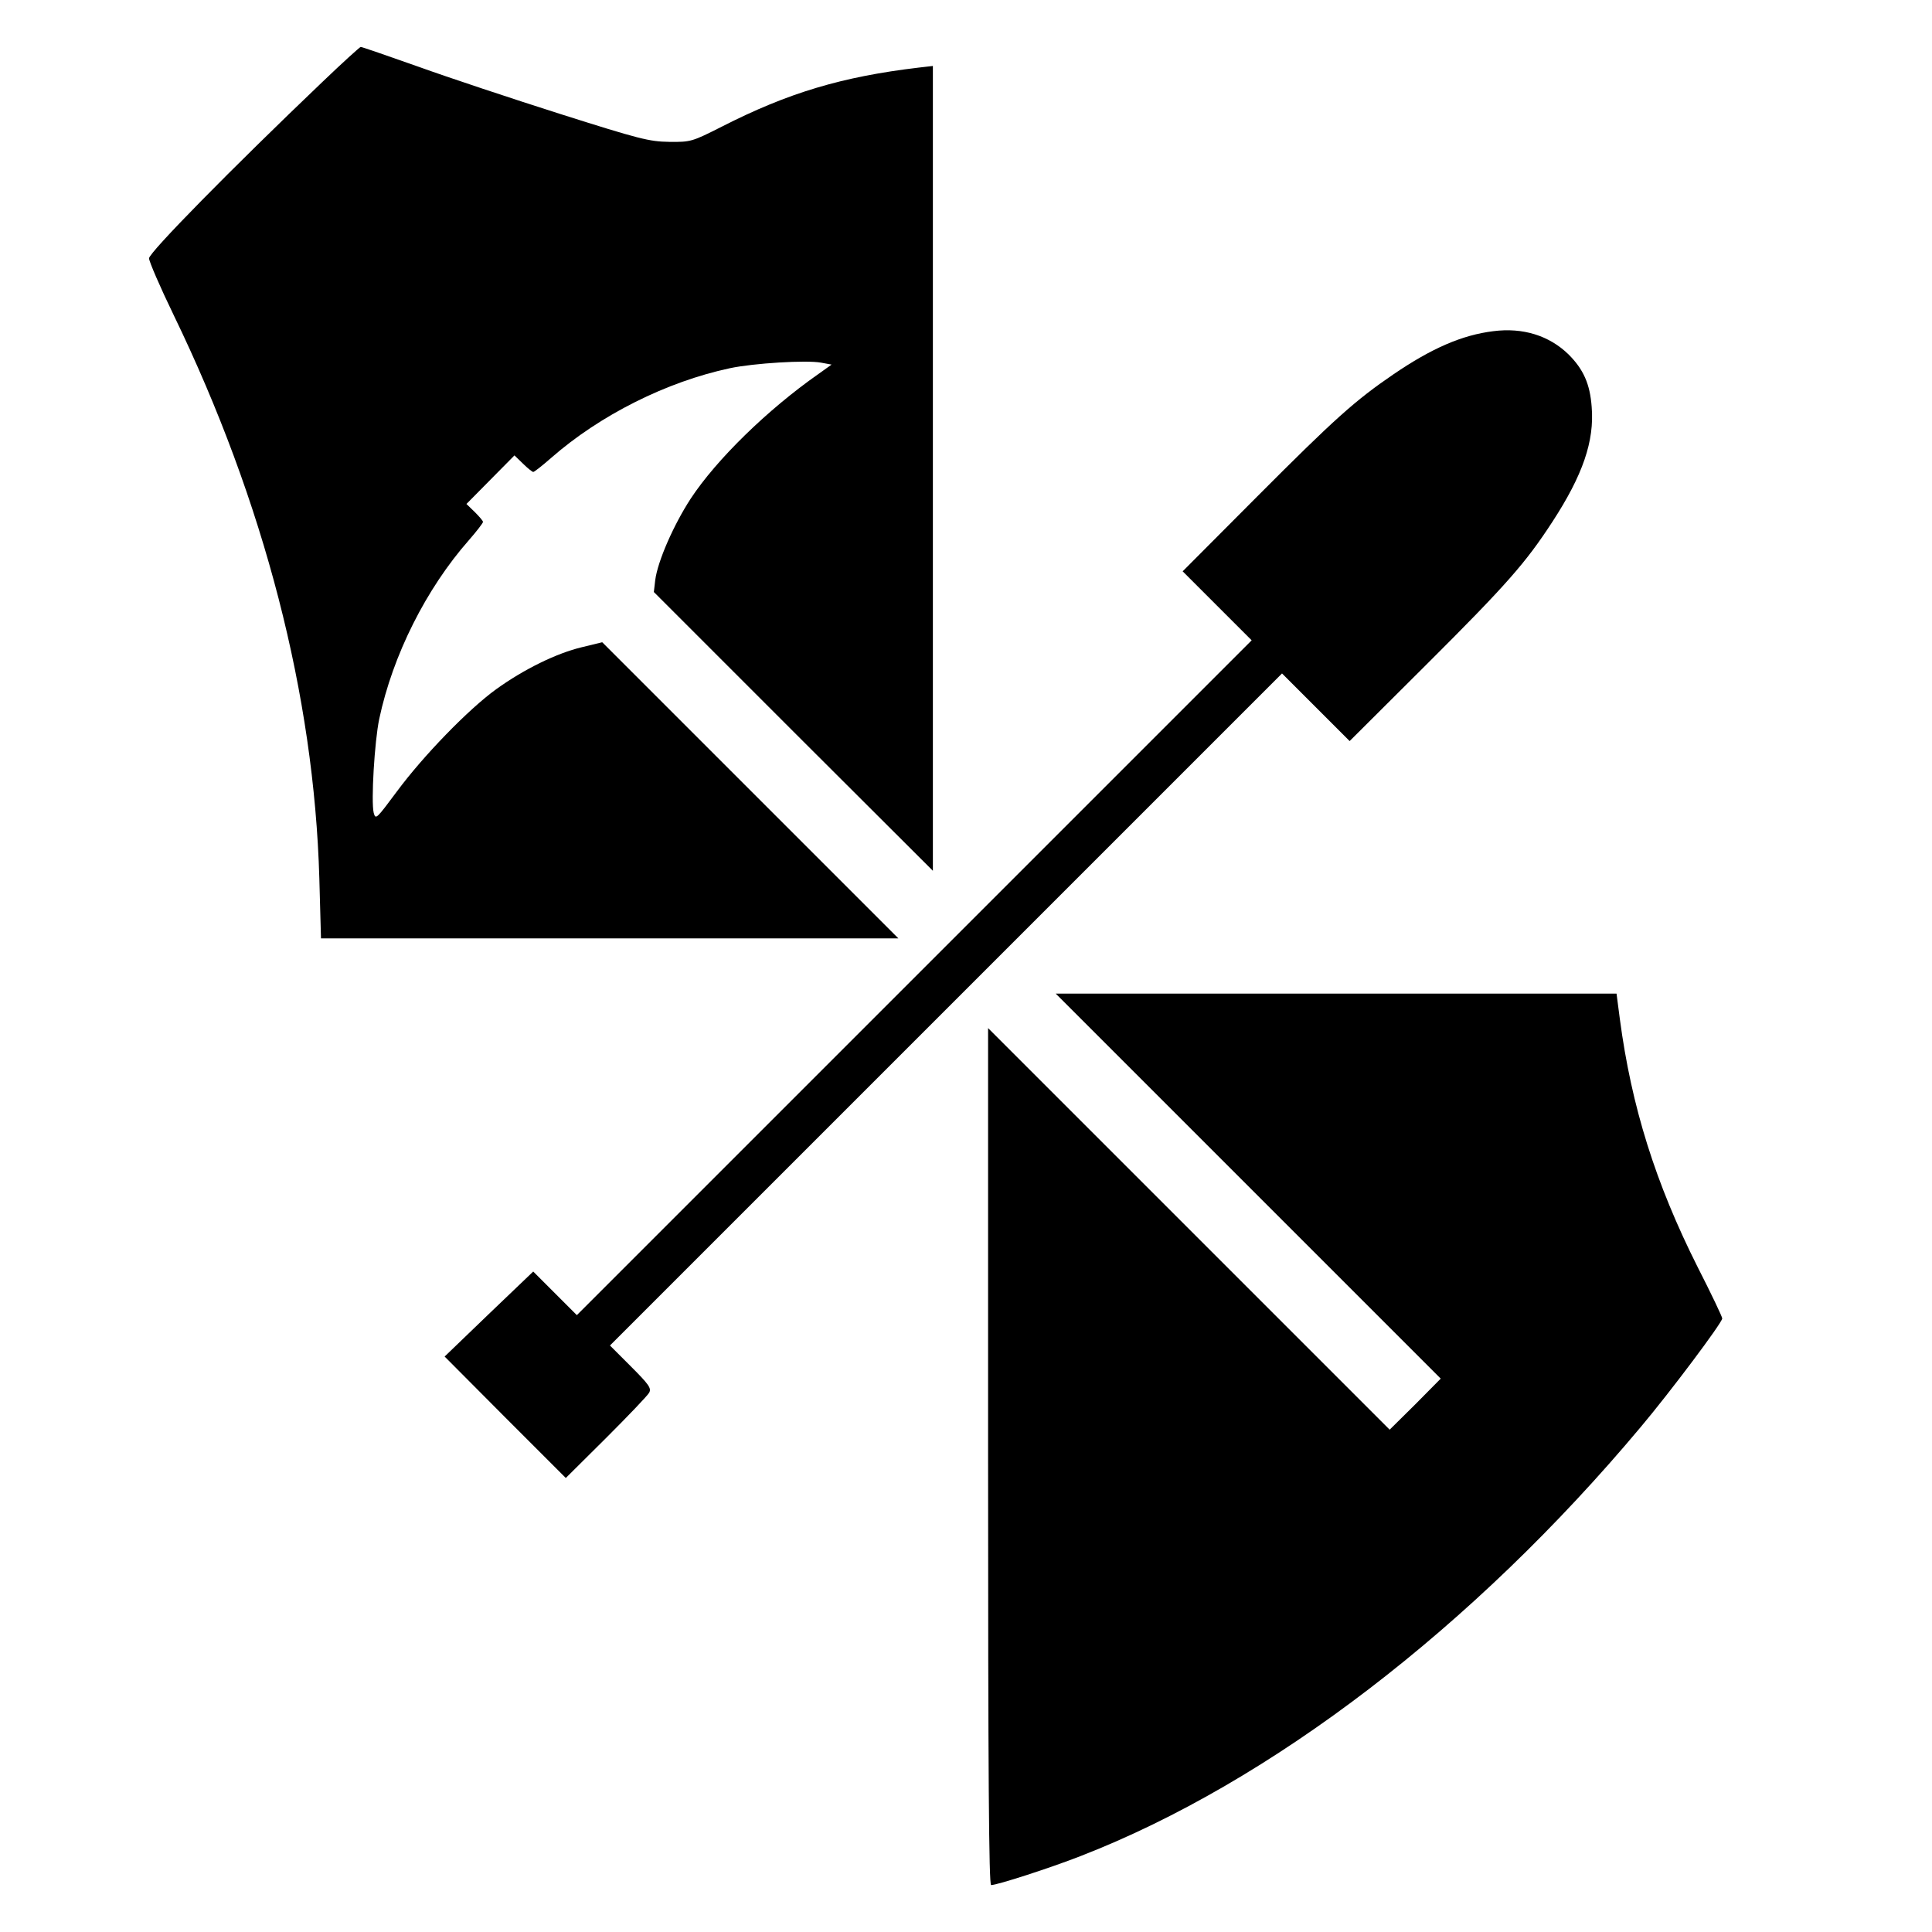
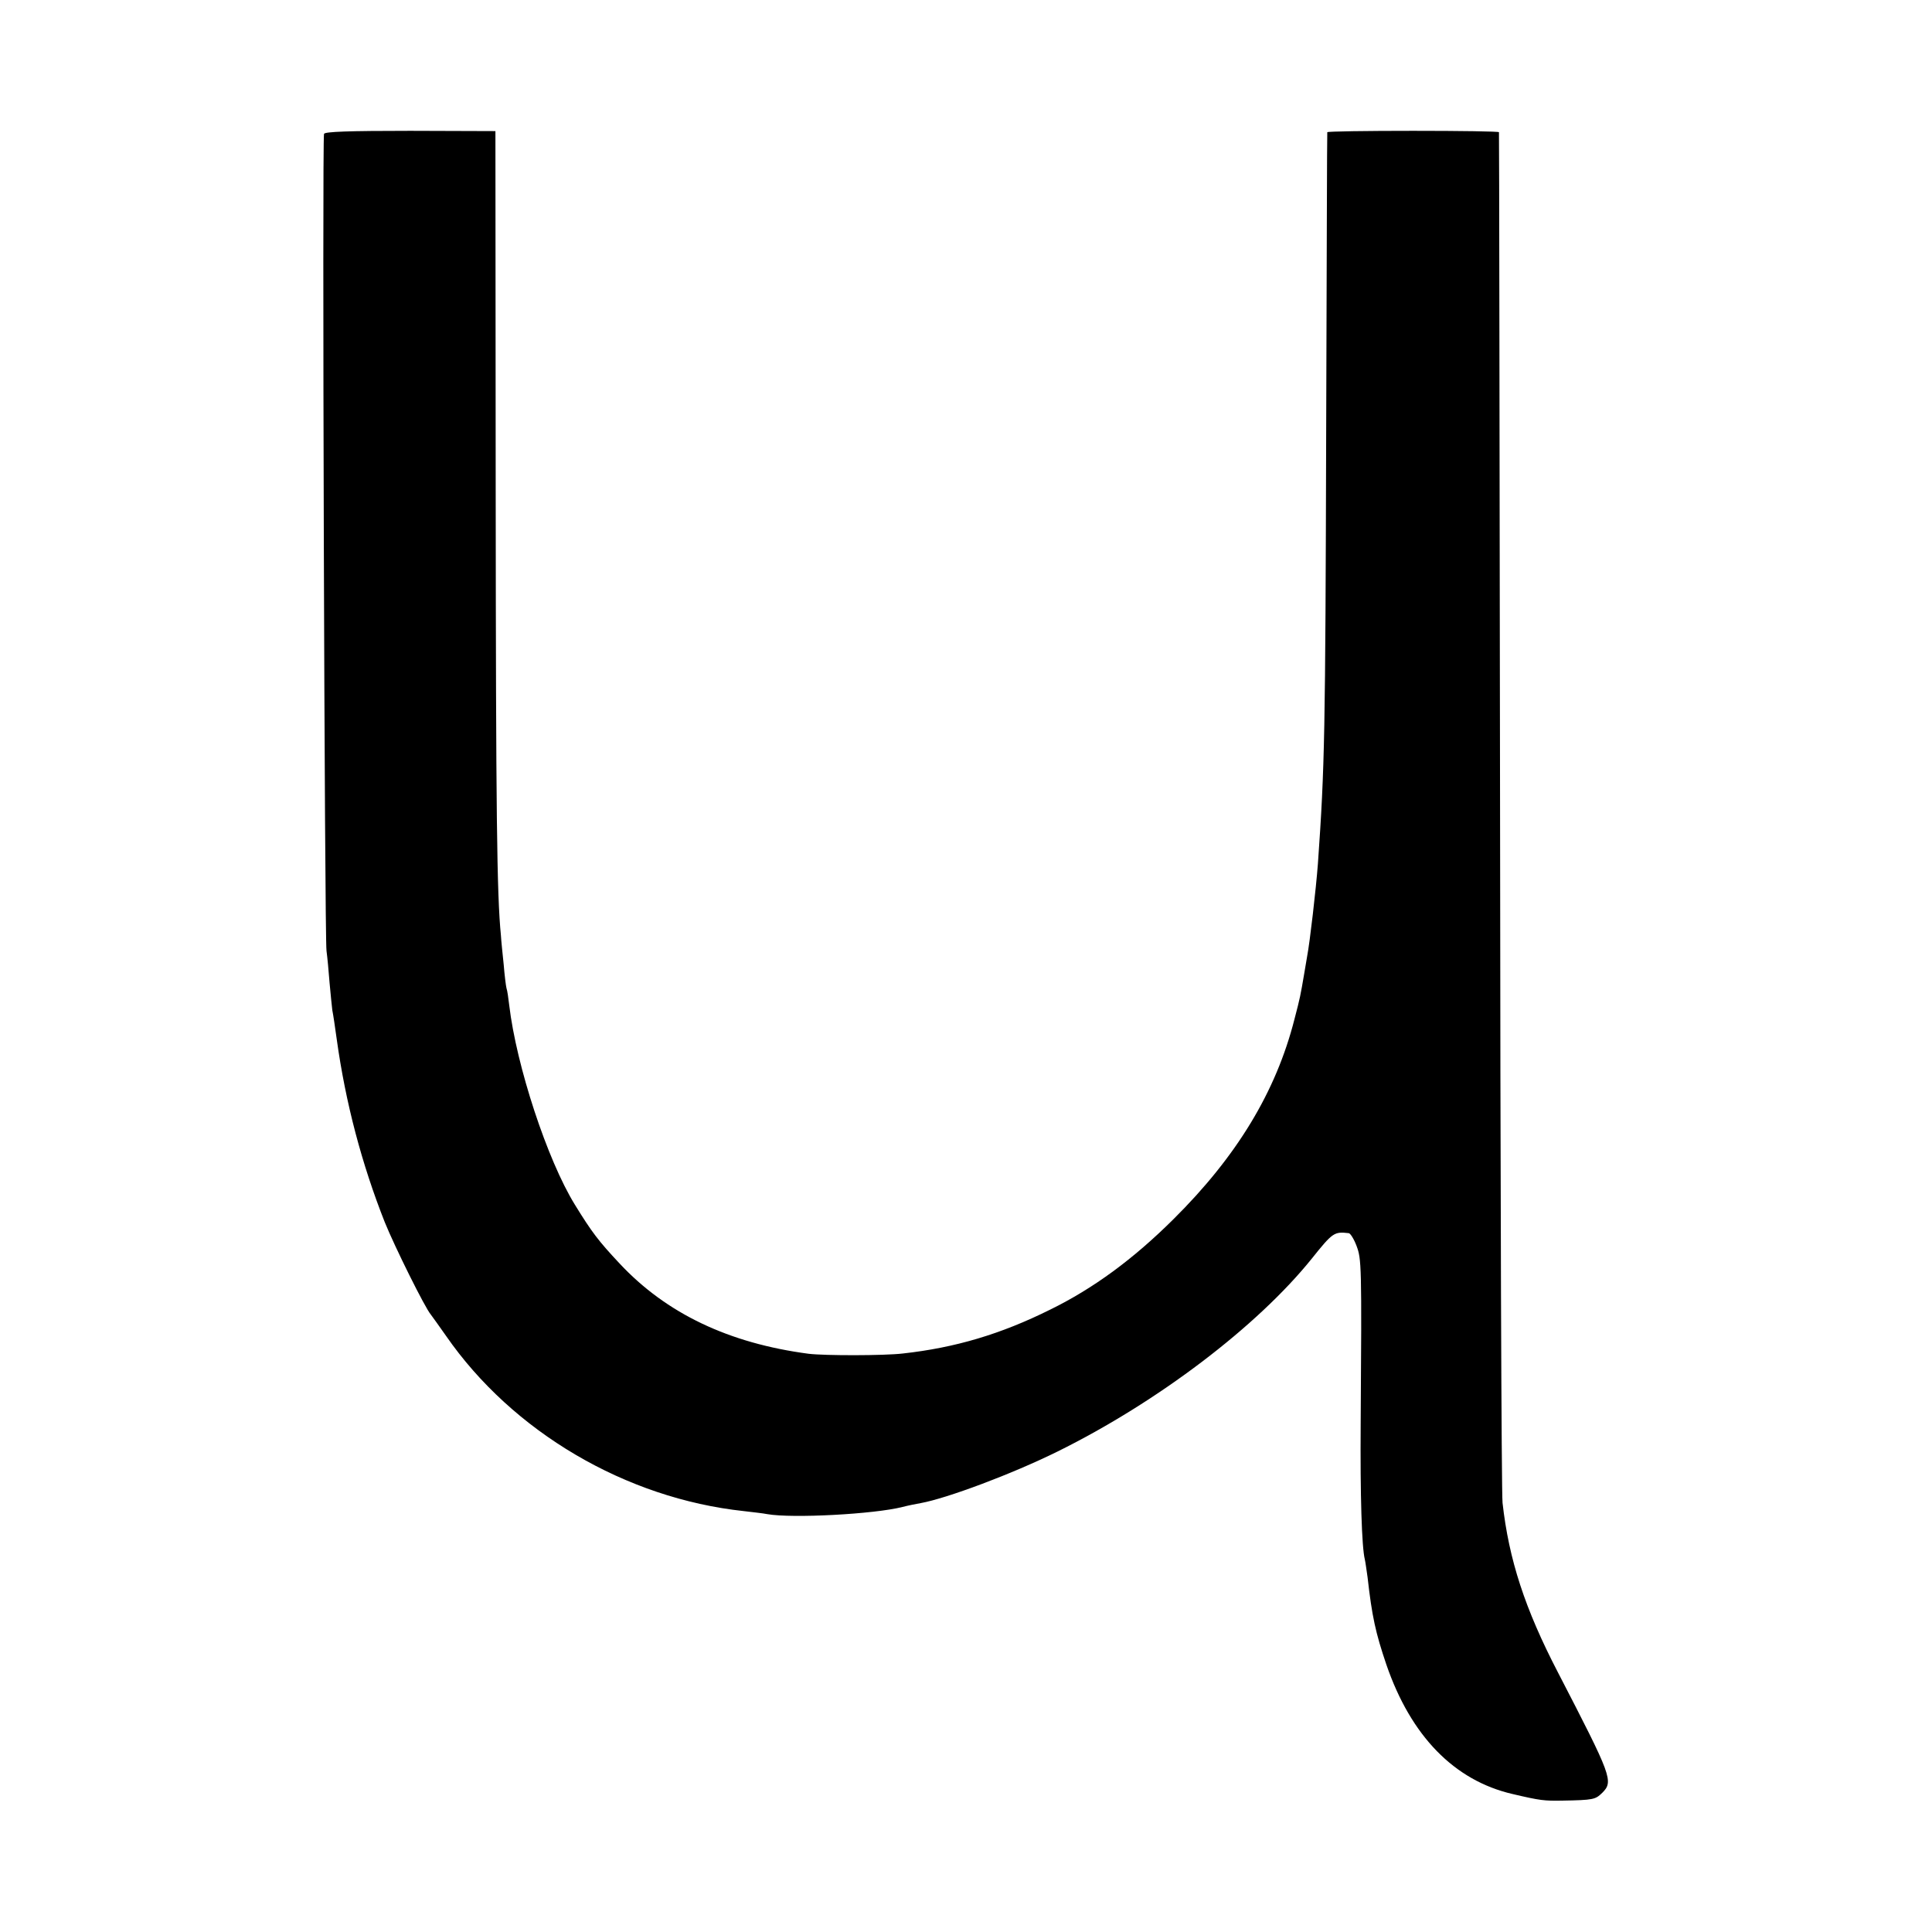
<svg xmlns="http://www.w3.org/2000/svg" version="1.0" width="700pt" height="700pt" viewBox="0 0 700 700" preserveAspectRatio="xMidYMid meet">
  <g transform="translate(0,700) scale(0.1,-0.1)" fill="#000000" stroke="none">
-     <path d="M1168 6703 c-329 -314 -628 -618 -628 -639 0 -11 40 -104 89 -205 329 -680 509 -1379 528 -2041 l6 -218 1046 0 1046 0 -537 537 -536 536 -74 -18 c-92 -22 -210 -80 -310 -152 -101 -73 -265 -242 -361 -372 -73 -98 -76 -102 -83 -76 -10 41 3 259 20 340 49 231 170 472 325 648 28 32 51 62 51 66 0 4 -14 20 -30 36 l-30 29 87 88 87 88 31 -30 c17 -17 34 -30 37 -30 4 0 33 23 65 51 177 155 418 276 648 325 85 18 277 30 330 20 l38 -7 -49 -35 c-184 -129 -368 -309 -461 -450 -62 -95 -120 -227 -129 -296 l-5 -43 505 -505 506 -505 0 1458 0 1458 -52 -6 c-277 -33 -472 -91 -713 -214 -107 -54 -112 -56 -190 -55 -73 1 -108 10 -395 101 -173 55 -405 132 -516 172 -110 39 -203 71 -207 71 -3 0 -66 -57 -139 -127z" />
-     <path d="M5410 5800 c-113 -14 -223 -62 -361 -156 -139 -95 -212 -160 -494 -443 l-270 -271 125 -125 125 -125 -1222 -1222 -1223 -1223 -79 79 -79 79 -161 -154 -160 -154 219 -220 220 -220 146 145 c80 80 150 153 156 164 9 16 -1 30 -66 95 l-76 76 1217 1217 1218 1218 122 -122 123 -123 276 275 c295 294 362 371 459 520 110 169 152 292 142 415 -6 84 -30 137 -84 191 -70 68 -165 98 -273 84z" />
-     <path d="M4523 2702 l697 -697 -92 -93 -93 -92 -727 727 -728 728 0 -1553 c0 -1154 3 -1552 11 -1552 22 0 214 62 324 105 688 267 1423 830 2030 1555 107 127 295 378 295 393 0 6 -40 90 -89 186 -153 304 -240 582 -282 899 l-12 92 -1016 0 -1016 0 698 -698z" />
+     <path d="M1174 6515 c-7 -17 2 -2913 9 -2960 3 -22 8 -74 11 -115 4 -41 8 -86 10 -100 3 -14 10 -61 16 -105 32 -231 91 -453 174 -663 36 -89 146 -311 167 -335 5 -7 30 -41 55 -77 241 -348 651 -589 1079 -635 33 -4 71 -8 85 -11 91 -16 388 0 490 26 19 5 49 11 66 14 94 17 330 105 496 187 364 180 724 454 921 699 76 95 81 98 134 92 6 -1 19 -22 28 -46 18 -48 19 -67 15 -641 -2 -267 4 -451 15 -495 2 -8 6 -37 10 -65 16 -142 29 -201 68 -316 89 -259 246 -420 457 -469 102 -24 115 -25 180 -24 114 2 120 4 145 28 42 42 35 59 -160 436 -120 231 -178 409 -201 615 -4 33 -8 1163 -9 2510 -2 1348 -3 2453 -4 2456 0 3 -140 5 -311 5 -170 0 -310 -2 -311 -5 -1 -3 -2 -490 -4 -1081 -3 -1102 -5 -1215 -30 -1570 -7 -92 -29 -283 -39 -335 -2 -11 -7 -40 -11 -65 -13 -76 -14 -83 -35 -163 -67 -263 -209 -497 -439 -725 -145 -144 -289 -250 -446 -327 -179 -89 -344 -138 -534 -159 -68 -8 -282 -8 -341 -1 -289 38 -516 146 -685 327 -77 82 -101 114 -162 213 -100 162 -212 503 -238 723 -3 26 -7 54 -10 62 -2 8 -7 47 -10 85 -4 39 -9 86 -10 105 -15 150 -18 449 -19 1600 l-1 1315 -309 1 c-222 0 -309 -3 -312 -11z" />
  </g>
</svg>
